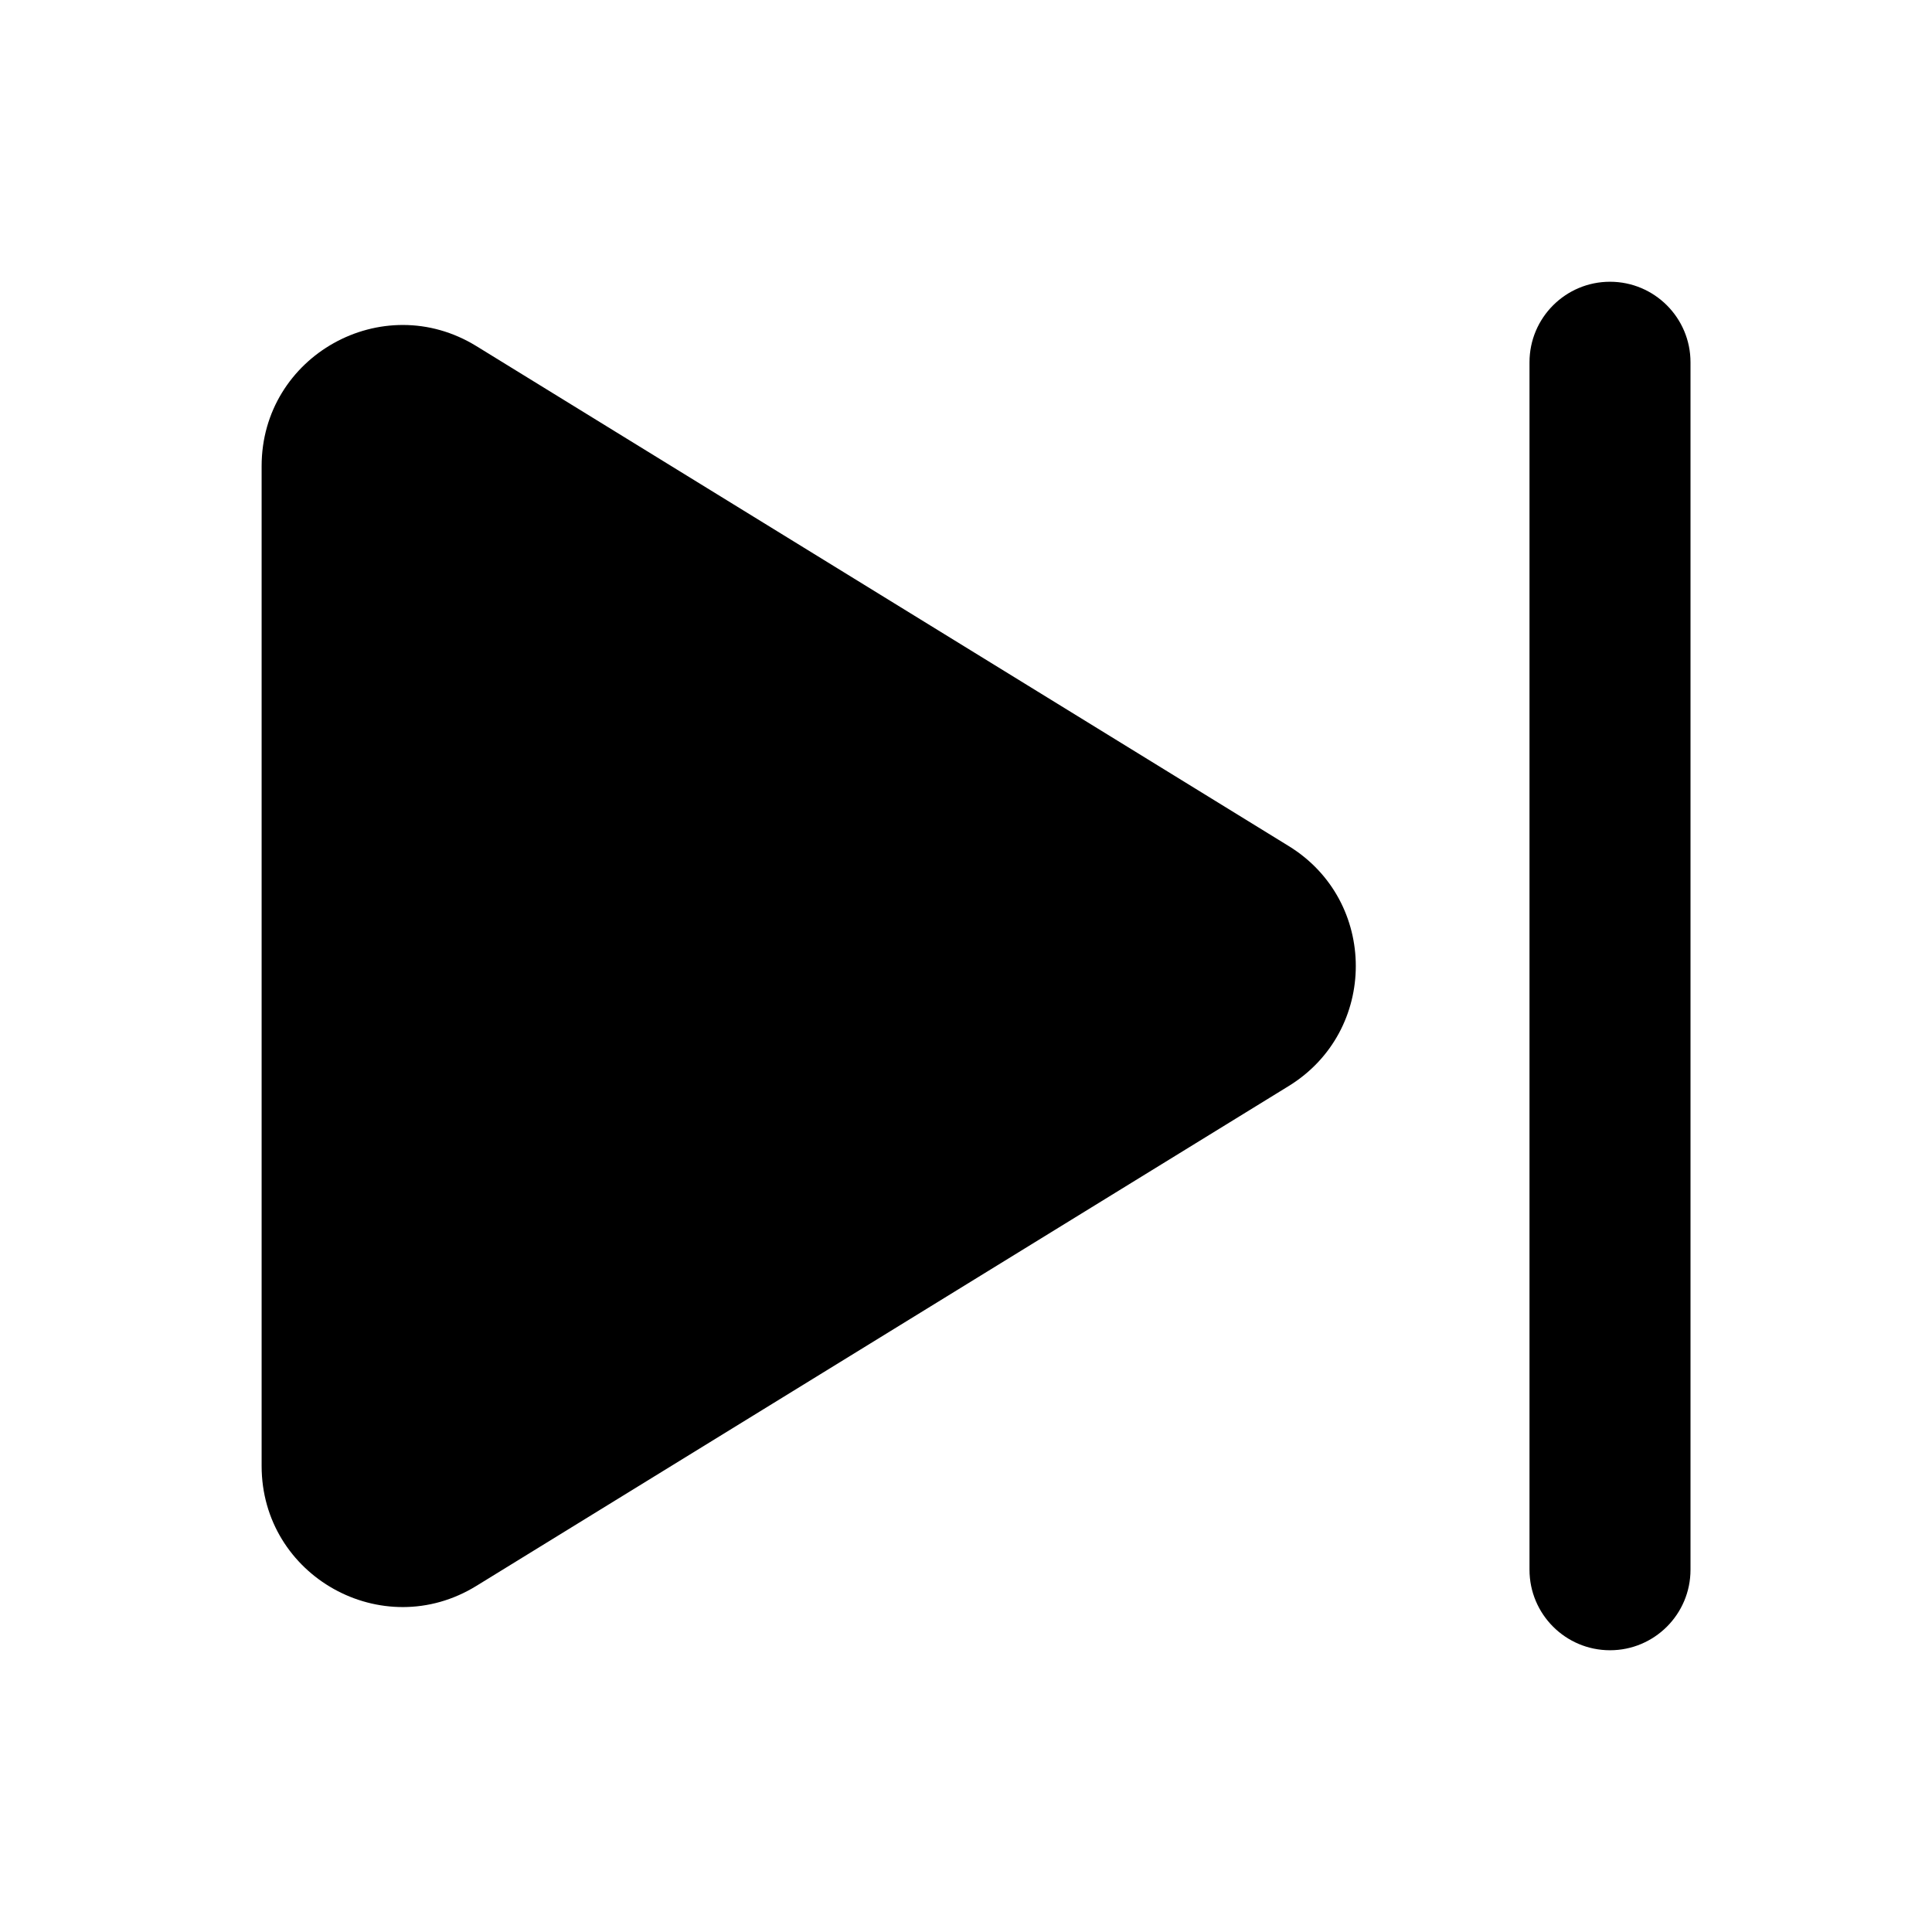
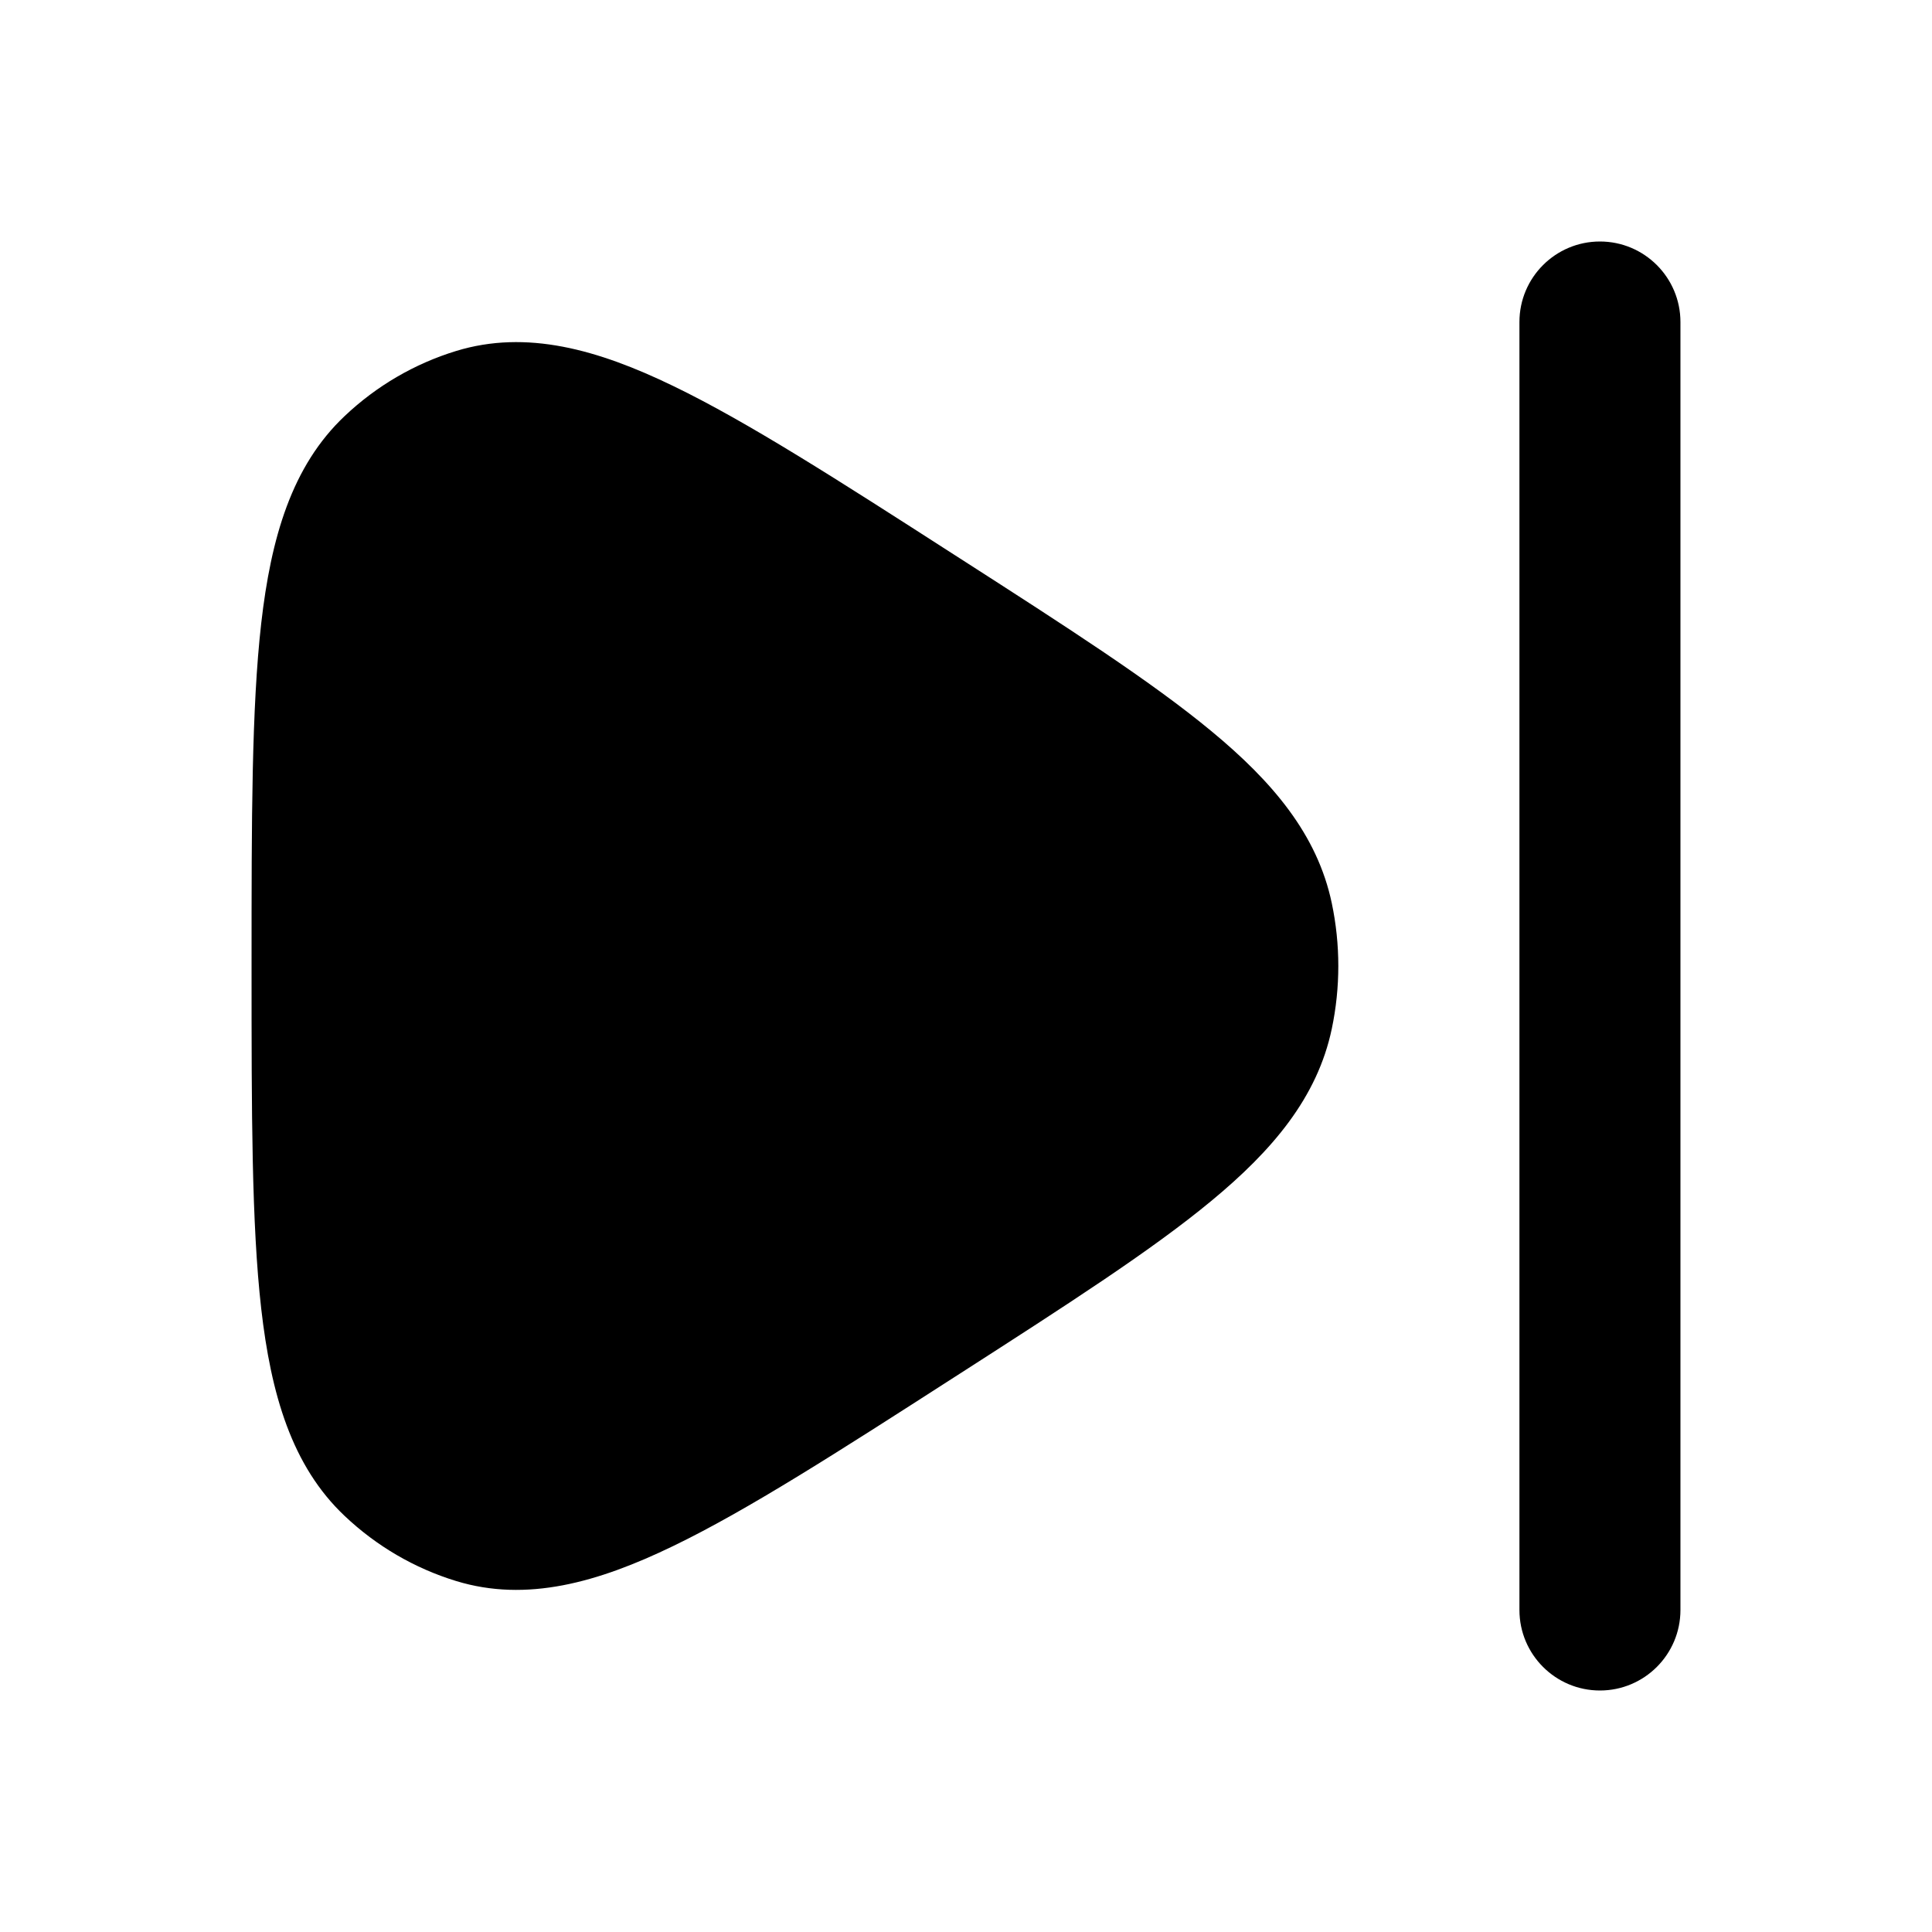
<svg xmlns="http://www.w3.org/2000/svg" width="24" height="24" viewBox="0 0 24 24" fill="none">
-   <path fill-rule="evenodd" clip-rule="evenodd" d="M3.25 5.79C3.25 4.421 4.751 3.582 5.917 4.299L16.009 10.51C17.12 11.193 17.12 12.807 16.009 13.491L5.917 19.701C4.751 20.419 3.25 19.58 3.25 18.211V5.79Z" fill="currentColor" />
-   <path fill-rule="evenodd" clip-rule="evenodd" d="M20 3.5C20.552 3.5 21 3.948 21 4.5L21 19.5C21 20.052 20.552 20.5 20 20.5C19.448 20.5 19 20.052 19 19.5L19 4.5C19 3.948 19.448 3.5 20 3.5Z" fill="currentColor" />
+   <path fill-rule="evenodd" clip-rule="evenodd" d="M11.855 6.892L11.944 6.949C13.261 7.795 14.307 8.468 15.05 9.084C15.807 9.71 16.365 10.367 16.544 11.22C16.652 11.734 16.652 12.266 16.544 12.78C16.365 13.633 15.807 14.29 15.05 14.916C14.307 15.532 13.261 16.204 11.944 17.051L11.855 17.108C10.421 18.03 9.286 18.76 8.359 19.207C7.427 19.658 6.541 19.908 5.666 19.64C5.15 19.482 4.677 19.206 4.283 18.833C3.622 18.21 3.366 17.315 3.245 16.257C3.125 15.203 3.125 13.814 3.125 12.051V11.949C3.125 10.186 3.125 8.797 3.245 7.743C3.366 6.685 3.622 5.79 4.283 5.167C4.677 4.794 5.15 4.518 5.666 4.36C6.541 4.092 7.427 4.342 8.359 4.793C9.286 5.24 10.421 5.97 11.855 6.892Z" fill="currentColor" />
+   <path fill-rule="evenodd" clip-rule="evenodd" d="M19.875 3C19.323 3 18.875 3.448 18.875 4L18.875 20C18.875 20.552 19.323 21 19.875 21C20.427 21 20.875 20.552 20.875 20L20.875 4C20.875 3.448 20.427 3 19.875 3Z" fill="currentColor" />
</svg>
